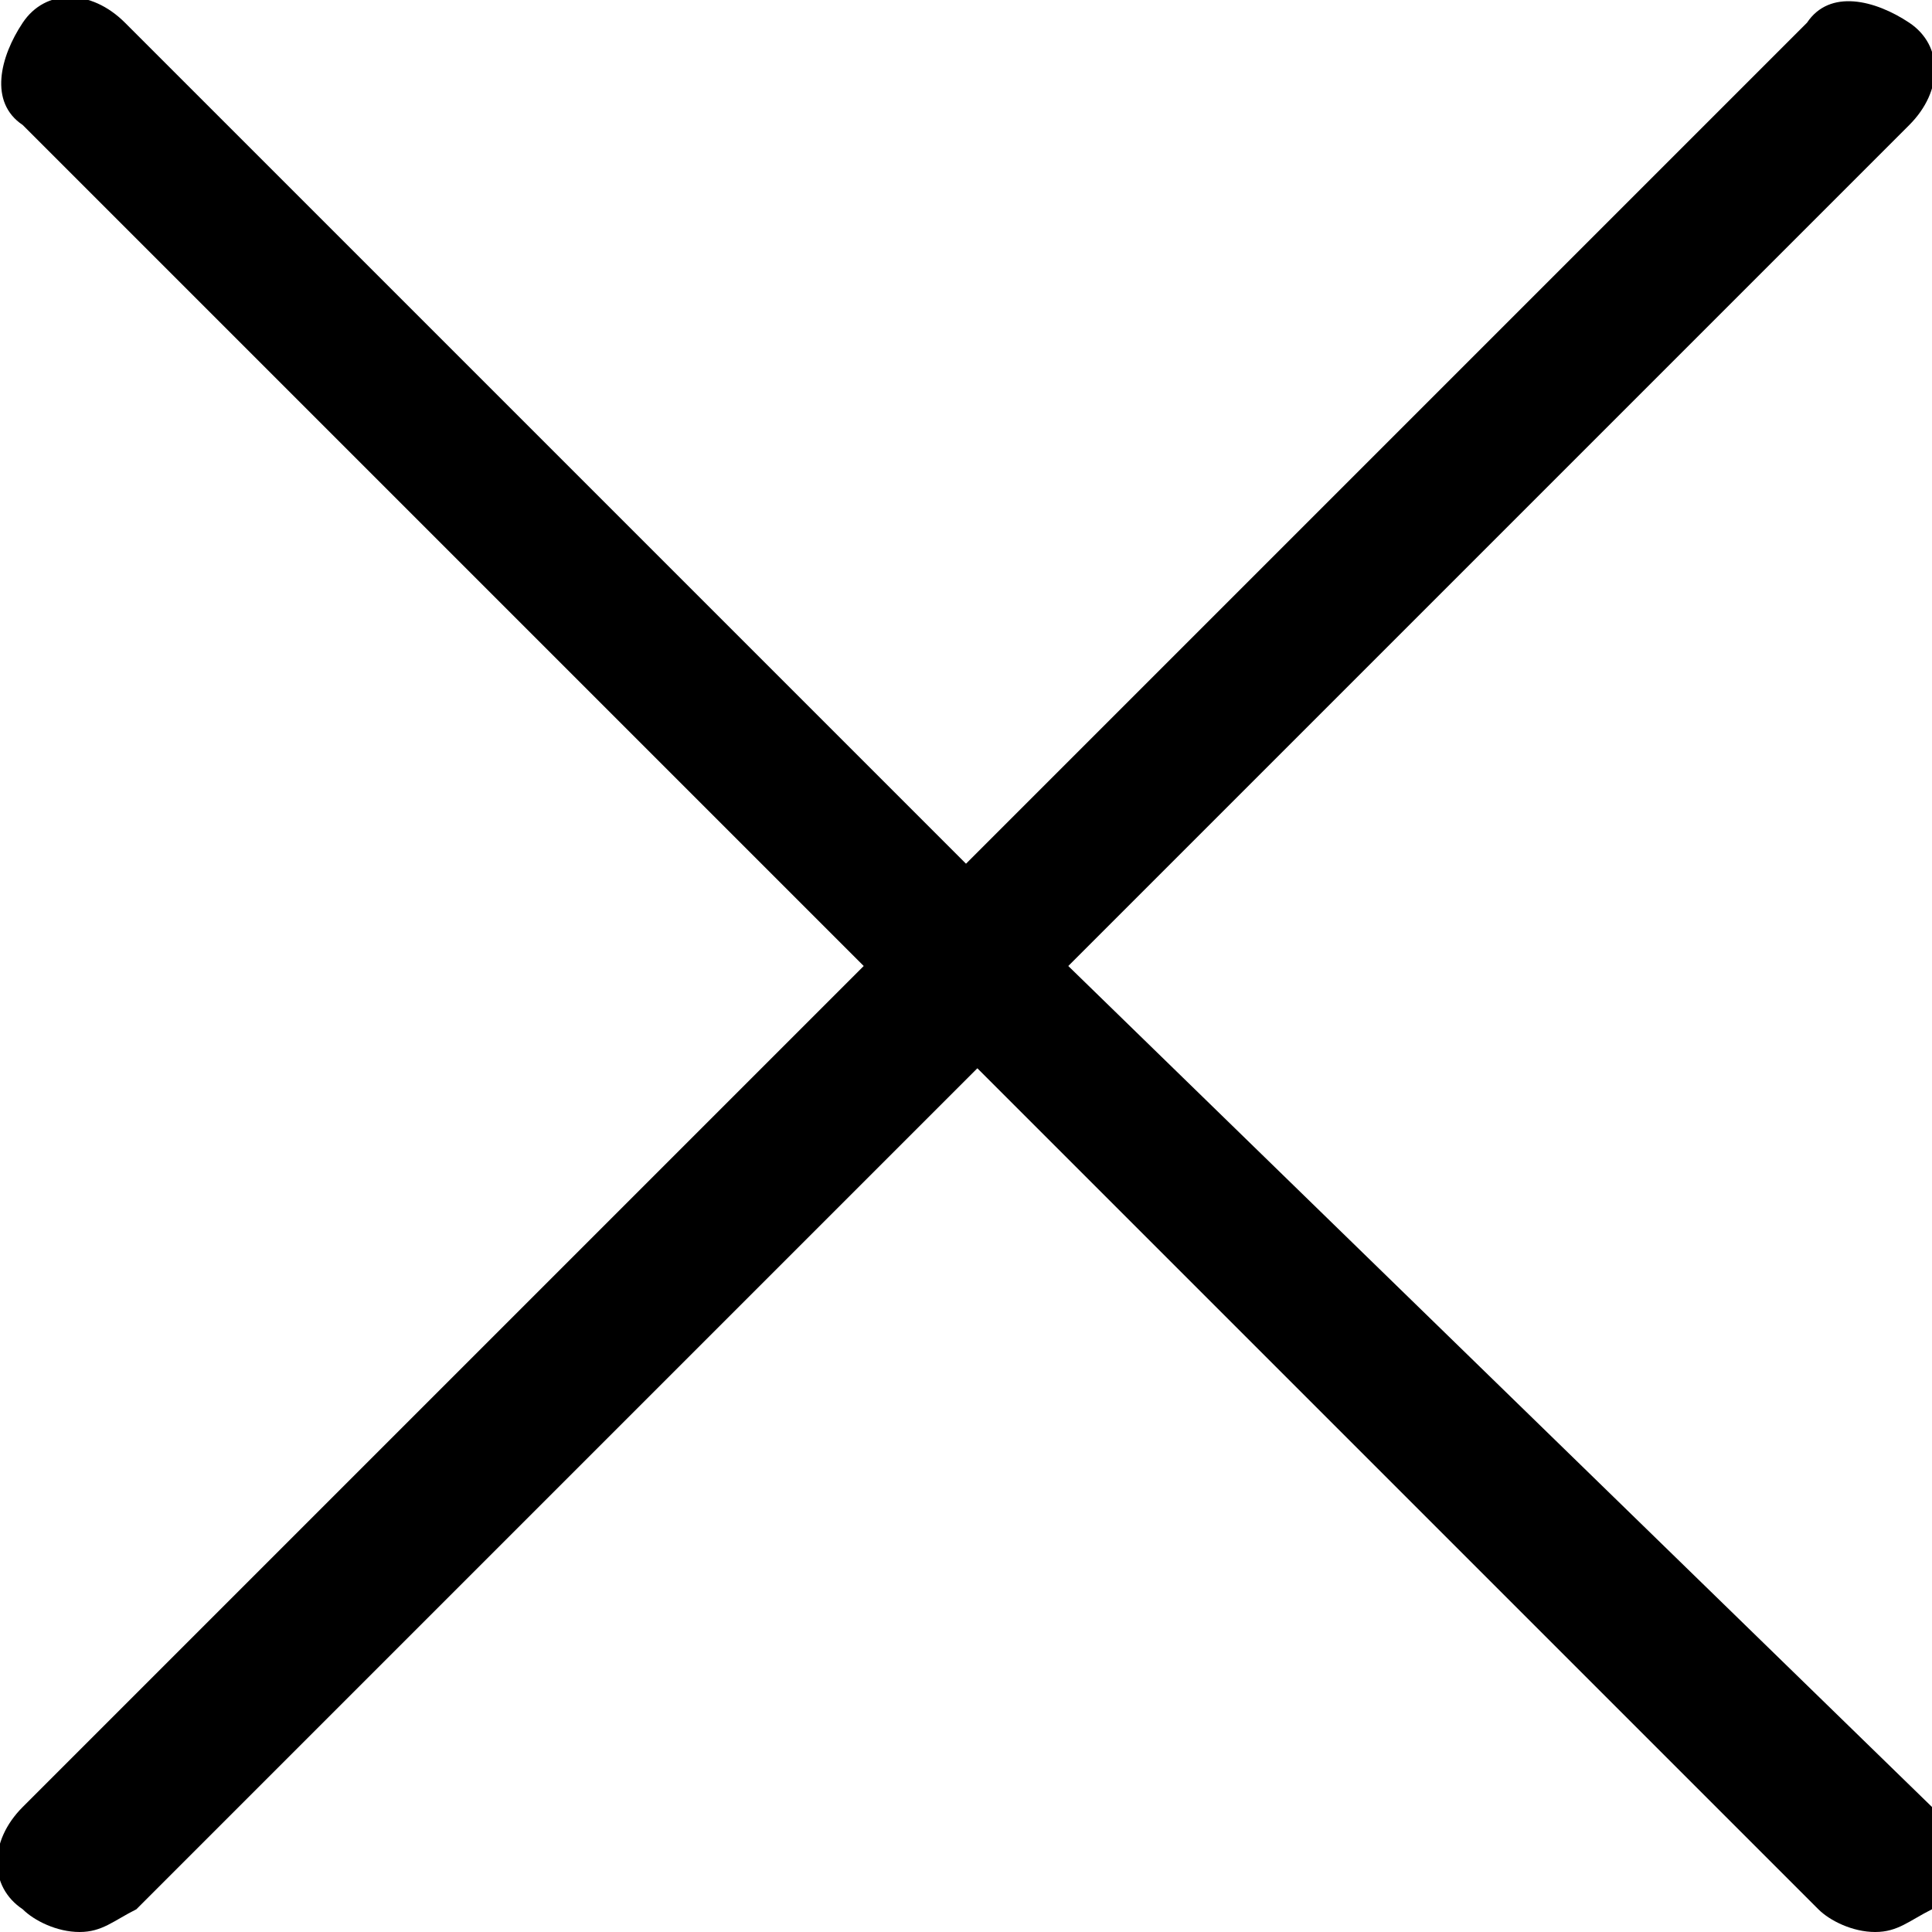
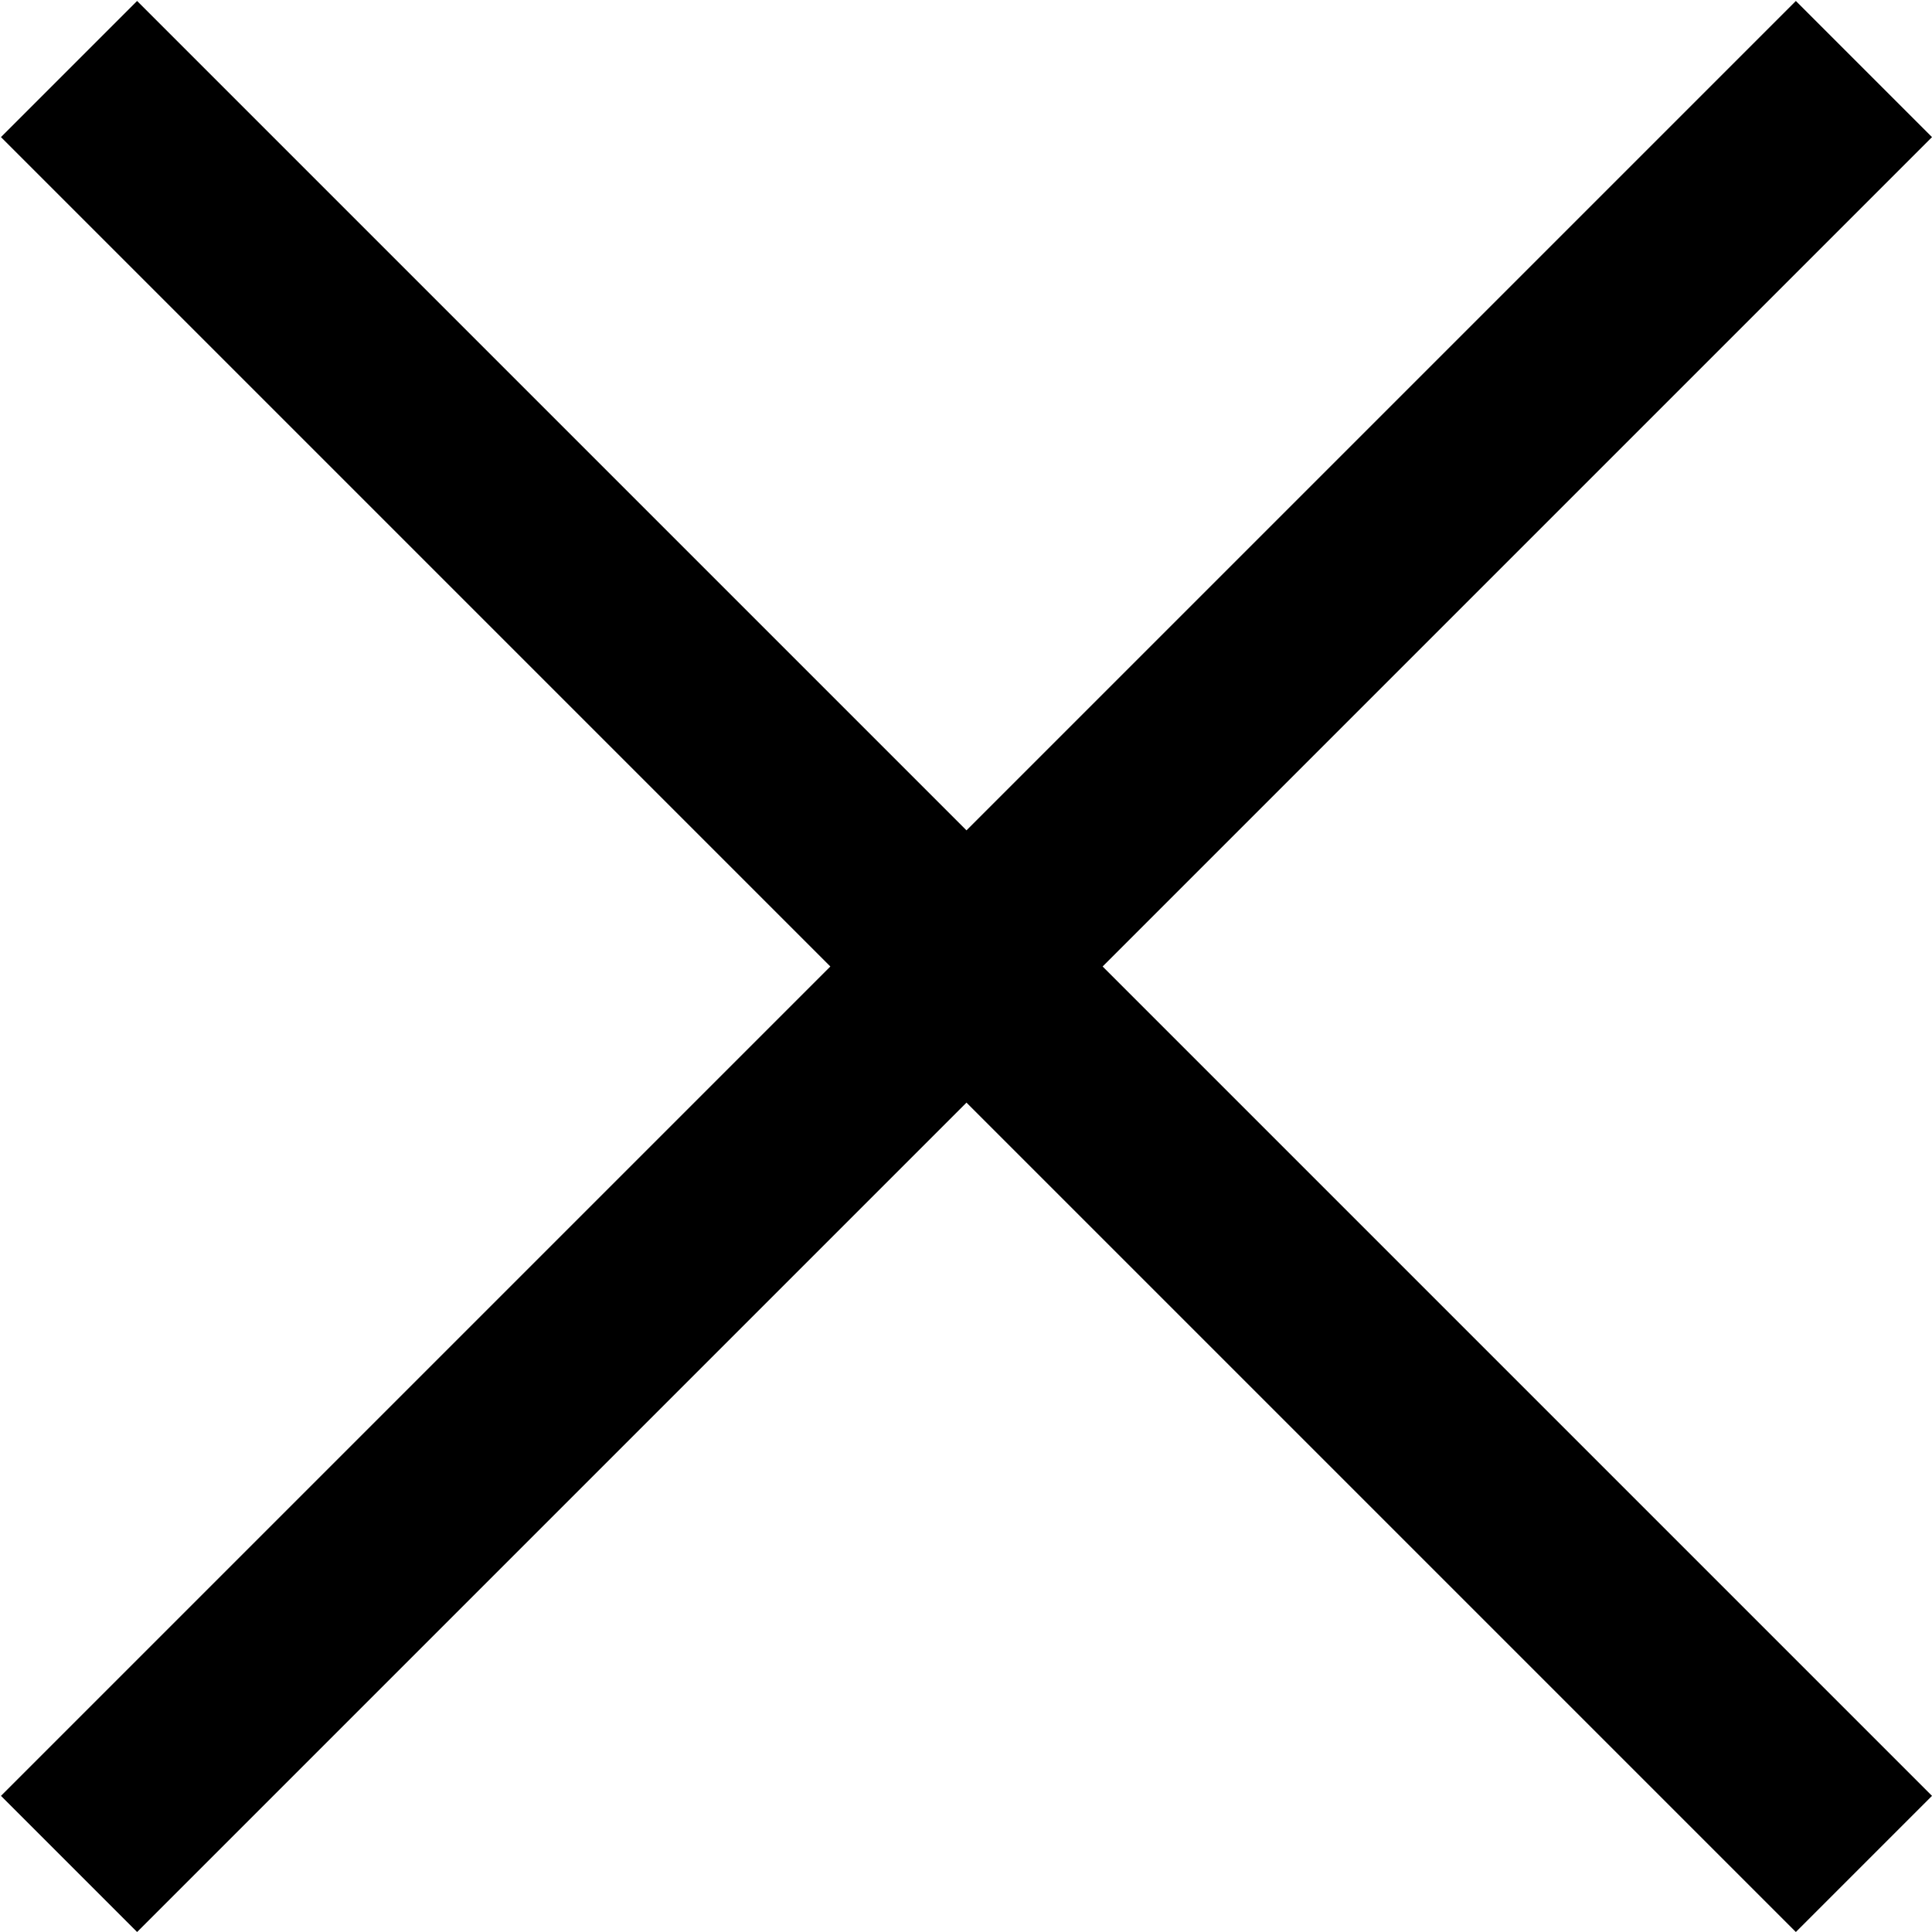
- <svg xmlns="http://www.w3.org/2000/svg" viewBox="0 0 17 17">
-   <path d="M9.4 8.5l7.4-7.4c.3-.3.3-.7 0-.9s-.7-.3-.9 0L8.5 7.6 1.1.2C.8-.1.4-.1.2.2s-.3.7 0 .9l7.4 7.4-7.4 7.4c-.3.3-.3.7 0 .9.1.1.3.2.5.2s.3-.1.5-.2l7.4-7.4 7.4 7.4c.1.1.3.2.5.2s.3-.1.5-.2c.3-.3.3-.7 0-.9L9.4 8.5z" />
+ <svg xmlns="http://www.w3.org/2000/svg" viewBox="0 0 20.01 20.01">
+   <path d="M18.6 20.01l-8.59-8.59-8.59 8.59L.01 18.6l8.59-8.59L.01 1.42 1.42.01l8.59 8.59L18.6.01l1.41 1.41-8.59 8.59 8.59 8.59z" />
</svg>
